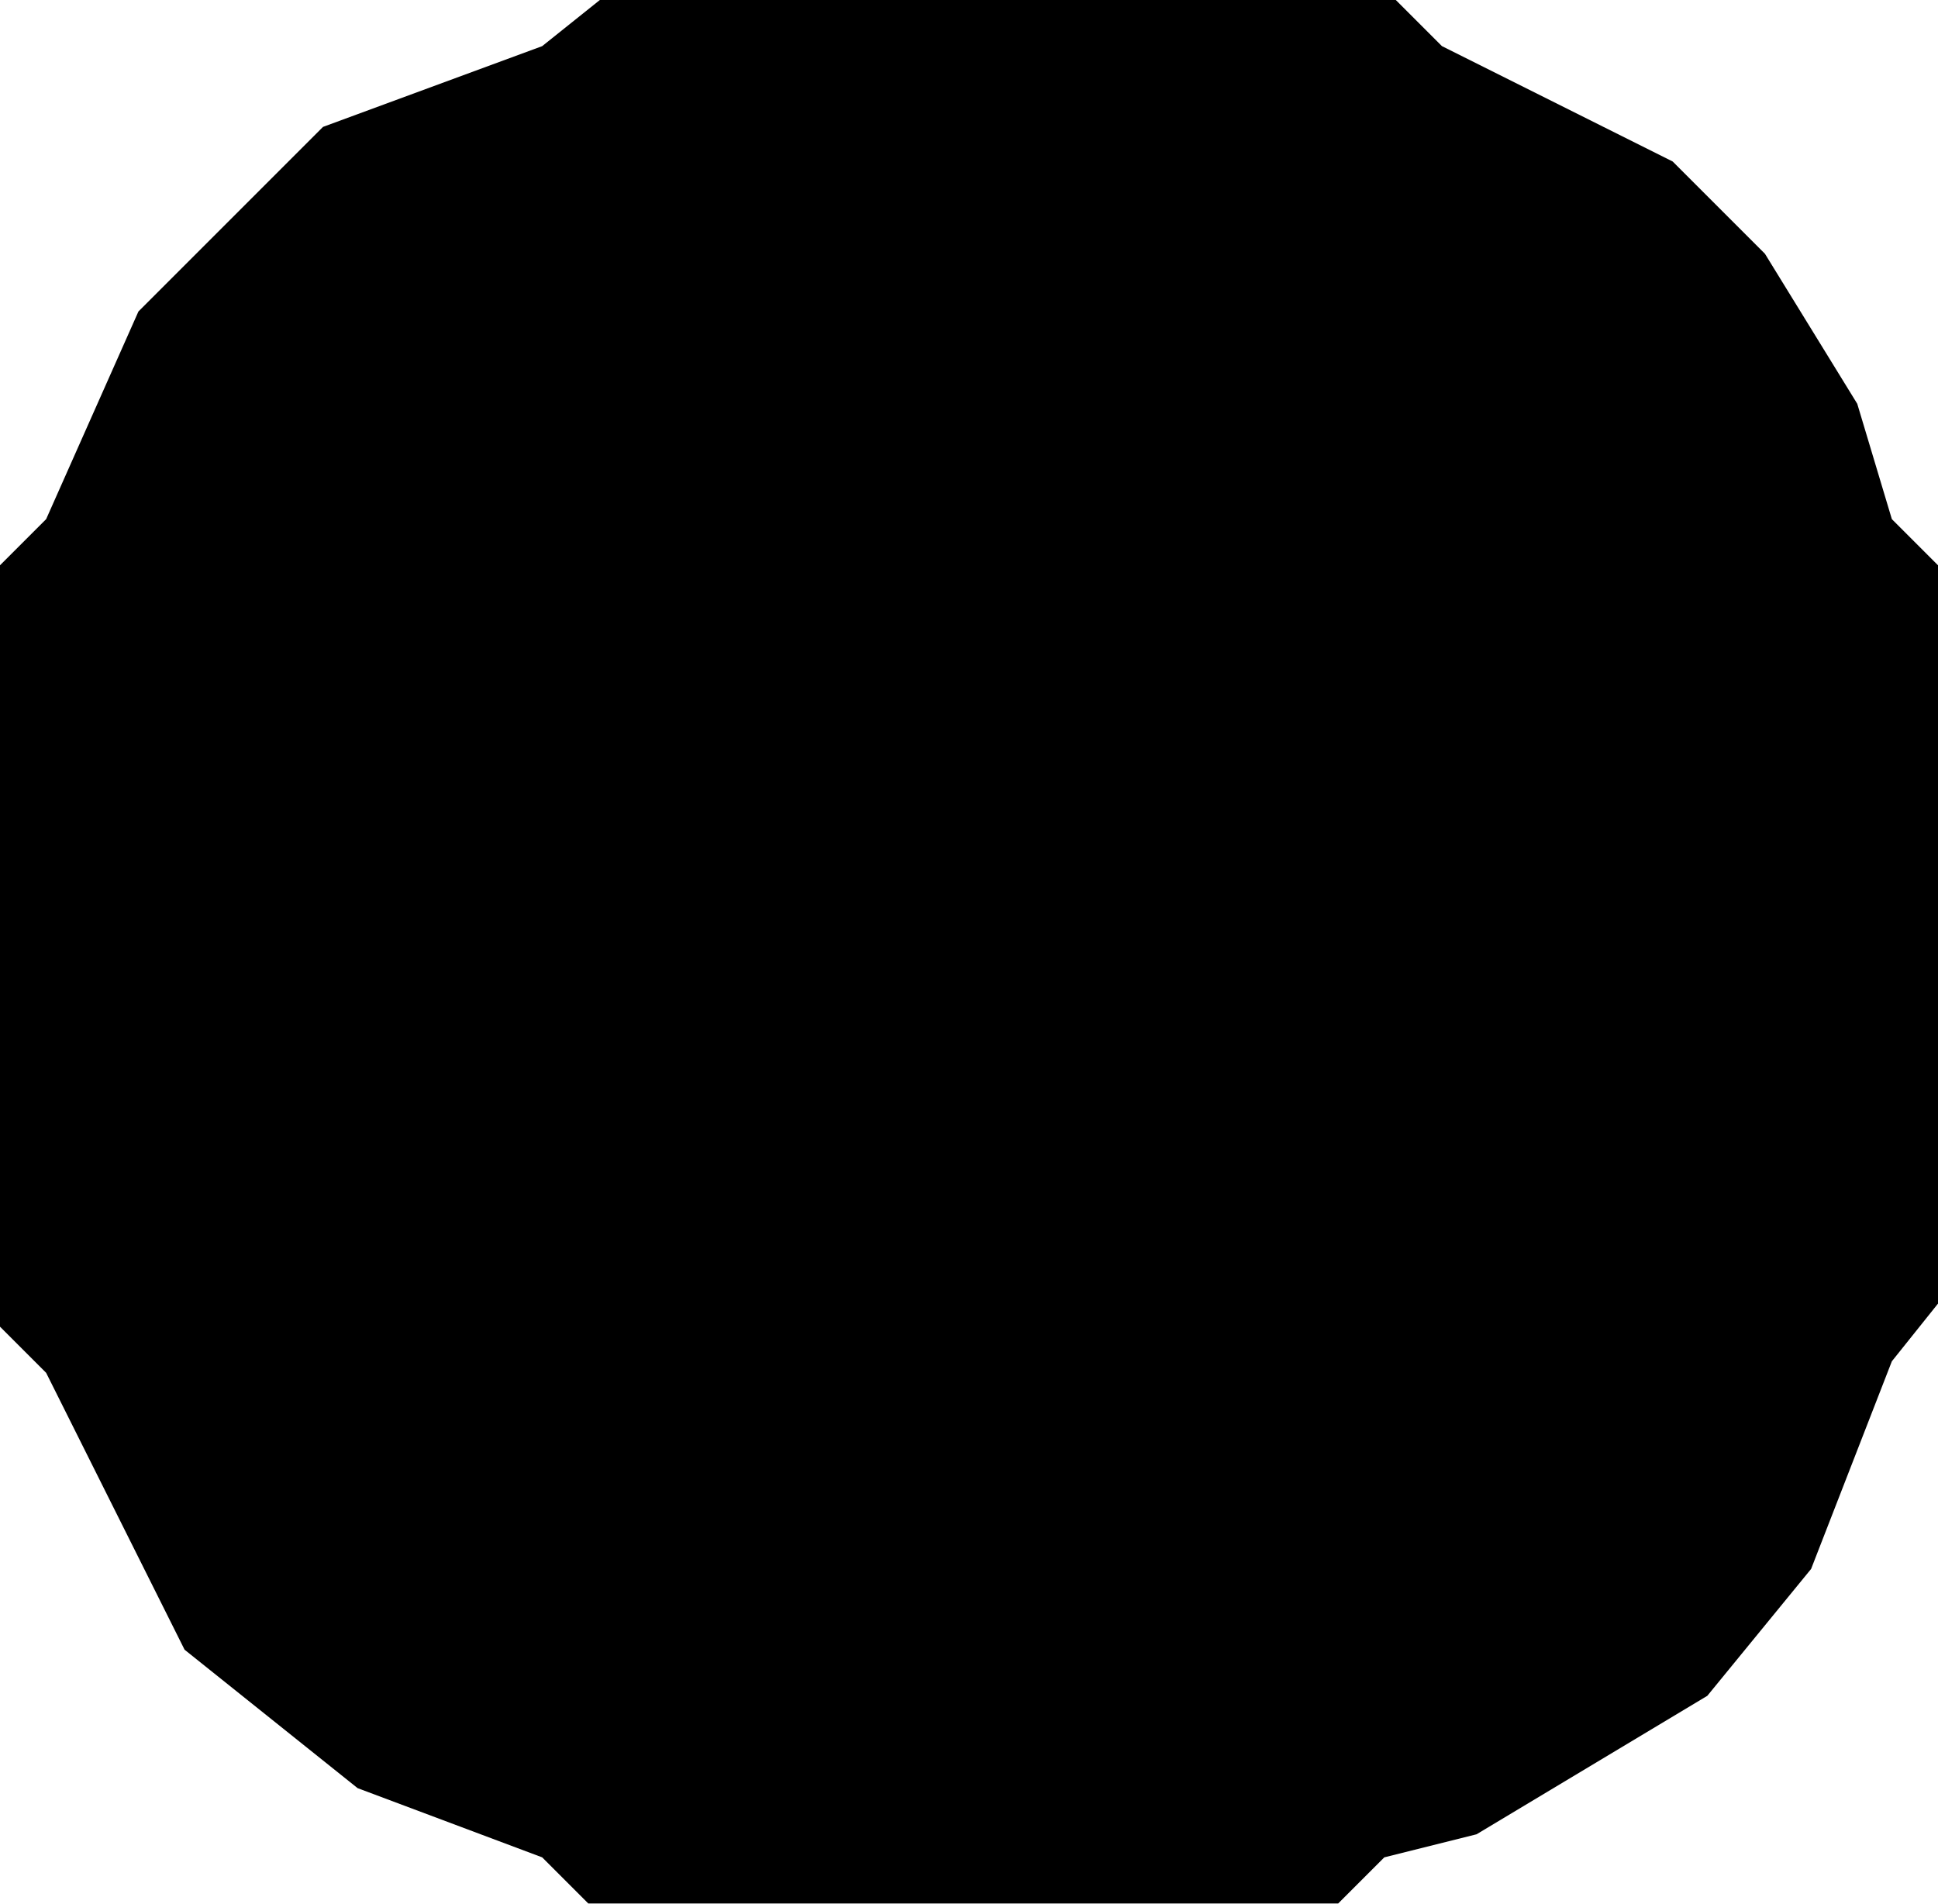
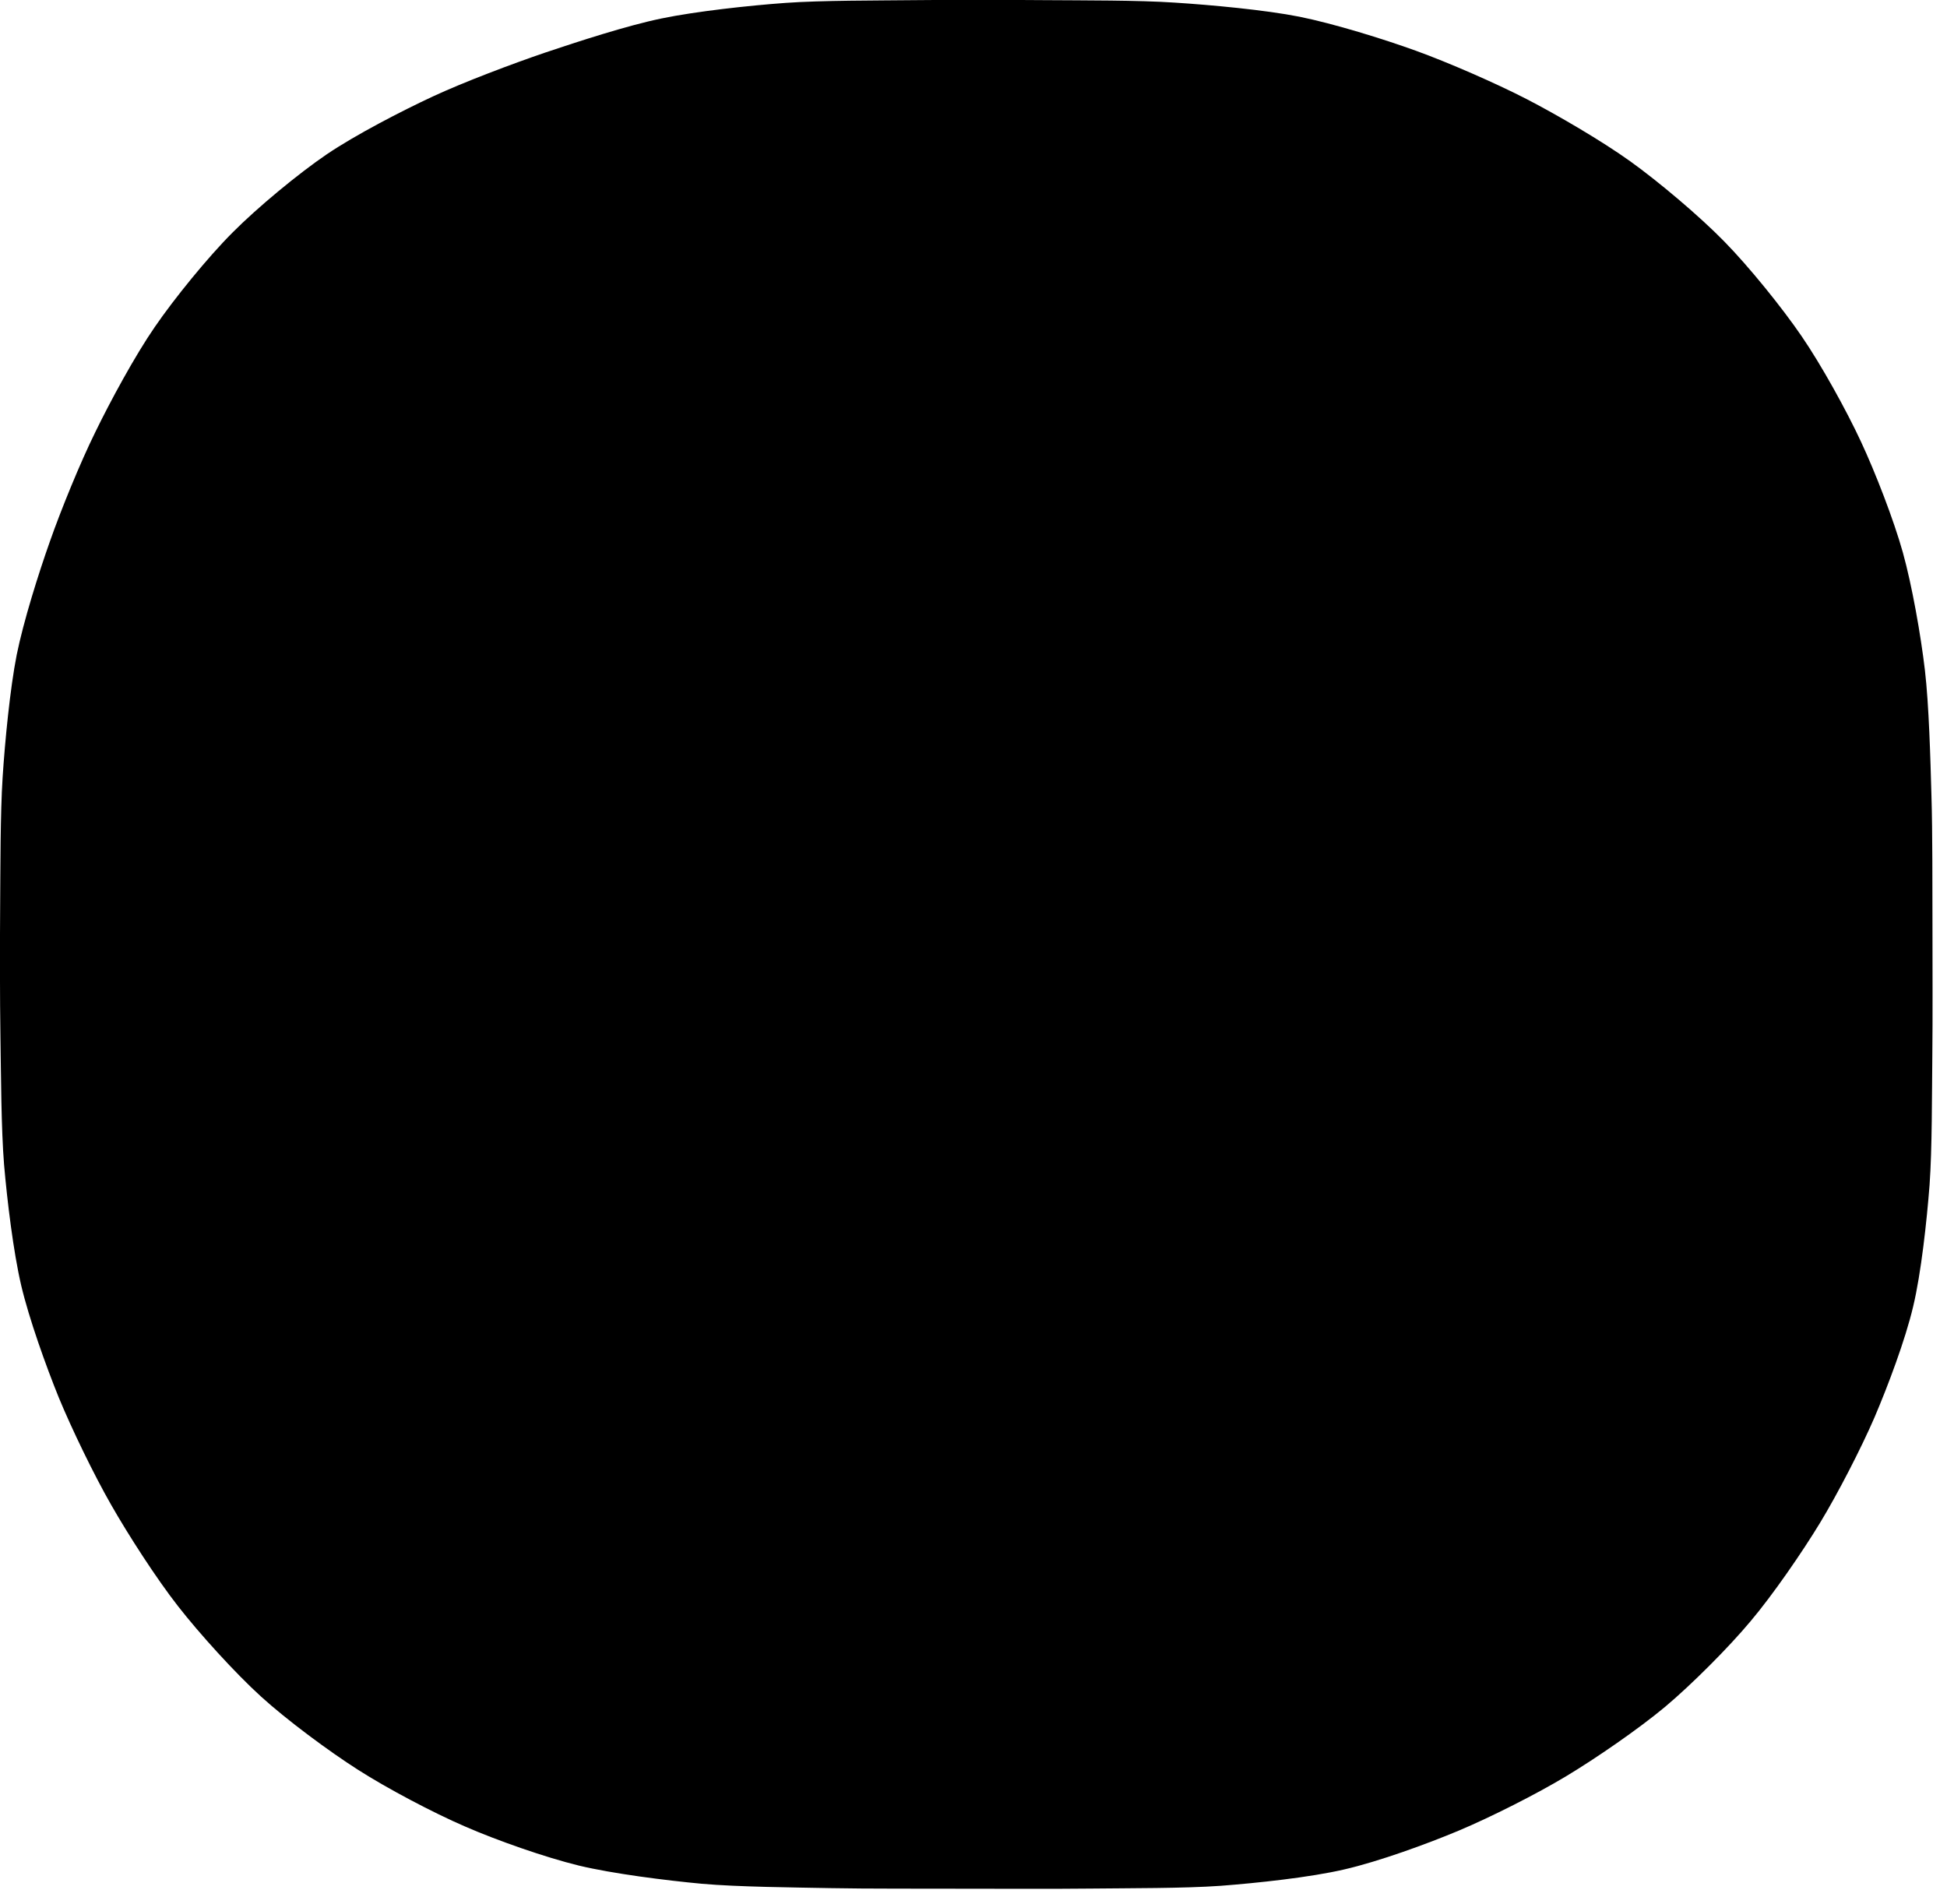
- <svg xmlns="http://www.w3.org/2000/svg" viewBox="0 0 168 165" role="img" aria-label="microphone button silhouette">
-   <path fill="currentColor" d="M 28 11 L 12 27 L 4 45 L 0 49 L 0 115 L 4 119 L 16 143 L 31 155 L 47 161 L 51 165 L 116 165 L 120 161 L 128 159 L 148 147 L 157 136 L 164 118 L 168 113 L 168 49 L 164 45 L 161 35 L 153 22 L 145 14 L 125 4 L 121 0 L 52 0 L 47 4 Z" />
+ <svg xmlns="http://www.w3.org/2000/svg" viewBox="0 0 134 131" role="img" aria-label="microphone button silhouette">
+   <path fill="currentColor" d="M 45.53,1.27 C 43.15,1.76 39.78,2.86 37.52,3.62 C 35.26,4.39 31.94,5.64 29.79,6.64 C 27.64,7.64 24.47,9.28 22.49,10.62 C 20.52,11.96 17.71,14.29 16.01,16.00 C 14.31,17.70 12.00,20.54 10.65,22.51 C 9.29,24.48 7.59,27.62 6.56,29.74 C 5.52,31.85 4.20,35.08 3.43,37.28 C 2.65,39.48 1.62,42.75 1.15,45.07 C 0.69,47.40 0.34,51.03 0.18,53.51 C 0.02,55.99 0.03,59.84 0.01,62.39 C -0.01,64.95 -0.01,68.80 0.03,71.35 C 0.07,73.89 0.08,77.70 0.28,80.16 C 0.49,82.61 0.92,86.18 1.46,88.48 C 2.00,90.77 3.16,94.01 4.04,96.18 C 4.93,98.34 6.46,101.50 7.64,103.56 C 8.81,105.62 10.77,108.66 12.25,110.55 C 13.73,112.45 16.19,115.16 17.96,116.77 C 19.74,118.39 22.64,120.54 24.65,121.82 C 26.65,123.10 29.81,124.77 31.99,125.71 C 34.16,126.66 37.51,127.84 39.85,128.41 C 42.19,128.97 45.83,129.43 48.31,129.66 C 50.79,129.88 54.61,129.91 57.17,129.96 C 59.72,130.01 63.56,129.99 66.13,130.00 C 68.70,130.00 72.55,130.02 75.11,129.99 C 77.67,129.96 81.51,129.98 84.01,129.80 C 86.51,129.61 90.18,129.22 92.53,128.67 C 94.88,128.13 98.21,126.92 100.40,126.00 C 102.59,125.08 105.76,123.48 107.80,122.25 C 109.83,121.03 112.78,119.00 114.60,117.48 C 116.42,115.95 118.96,113.41 120.48,111.59 C 122.01,109.78 124.04,106.83 125.26,104.82 C 126.48,102.81 128.09,99.69 129.01,97.56 C 129.92,95.43 131.13,92.23 131.67,89.93 C 132.22,87.64 132.61,84.03 132.80,81.56 C 132.98,79.09 132.96,75.24 132.99,72.68 C 133.02,70.12 133.00,66.28 133.00,63.71 C 132.99,61.15 133.01,57.30 132.93,54.78 C 132.86,52.26 132.76,48.53 132.48,46.13 C 132.20,43.73 131.59,40.28 130.96,38.02 C 130.33,35.77 129.07,32.52 128.07,30.38 C 127.08,28.25 125.35,25.12 124.00,23.15 C 122.65,21.17 120.35,18.33 118.66,16.61 C 116.97,14.88 114.16,12.51 112.21,11.11 C 110.26,9.71 107.16,7.90 105.05,6.81 C 102.93,5.72 99.68,4.30 97.44,3.49 C 95.20,2.68 91.81,1.63 89.43,1.15 C 87.05,0.68 83.36,0.34 80.85,0.18 C 78.35,0.01 74.50,0.03 71.94,0.01 C 69.38,-0.01 65.53,-0.02 62.97,0.01 C 60.41,0.04 56.56,0.02 54.06,0.20 C 51.56,0.38 47.90,0.78 45.53,1.27 Z" />
</svg>
